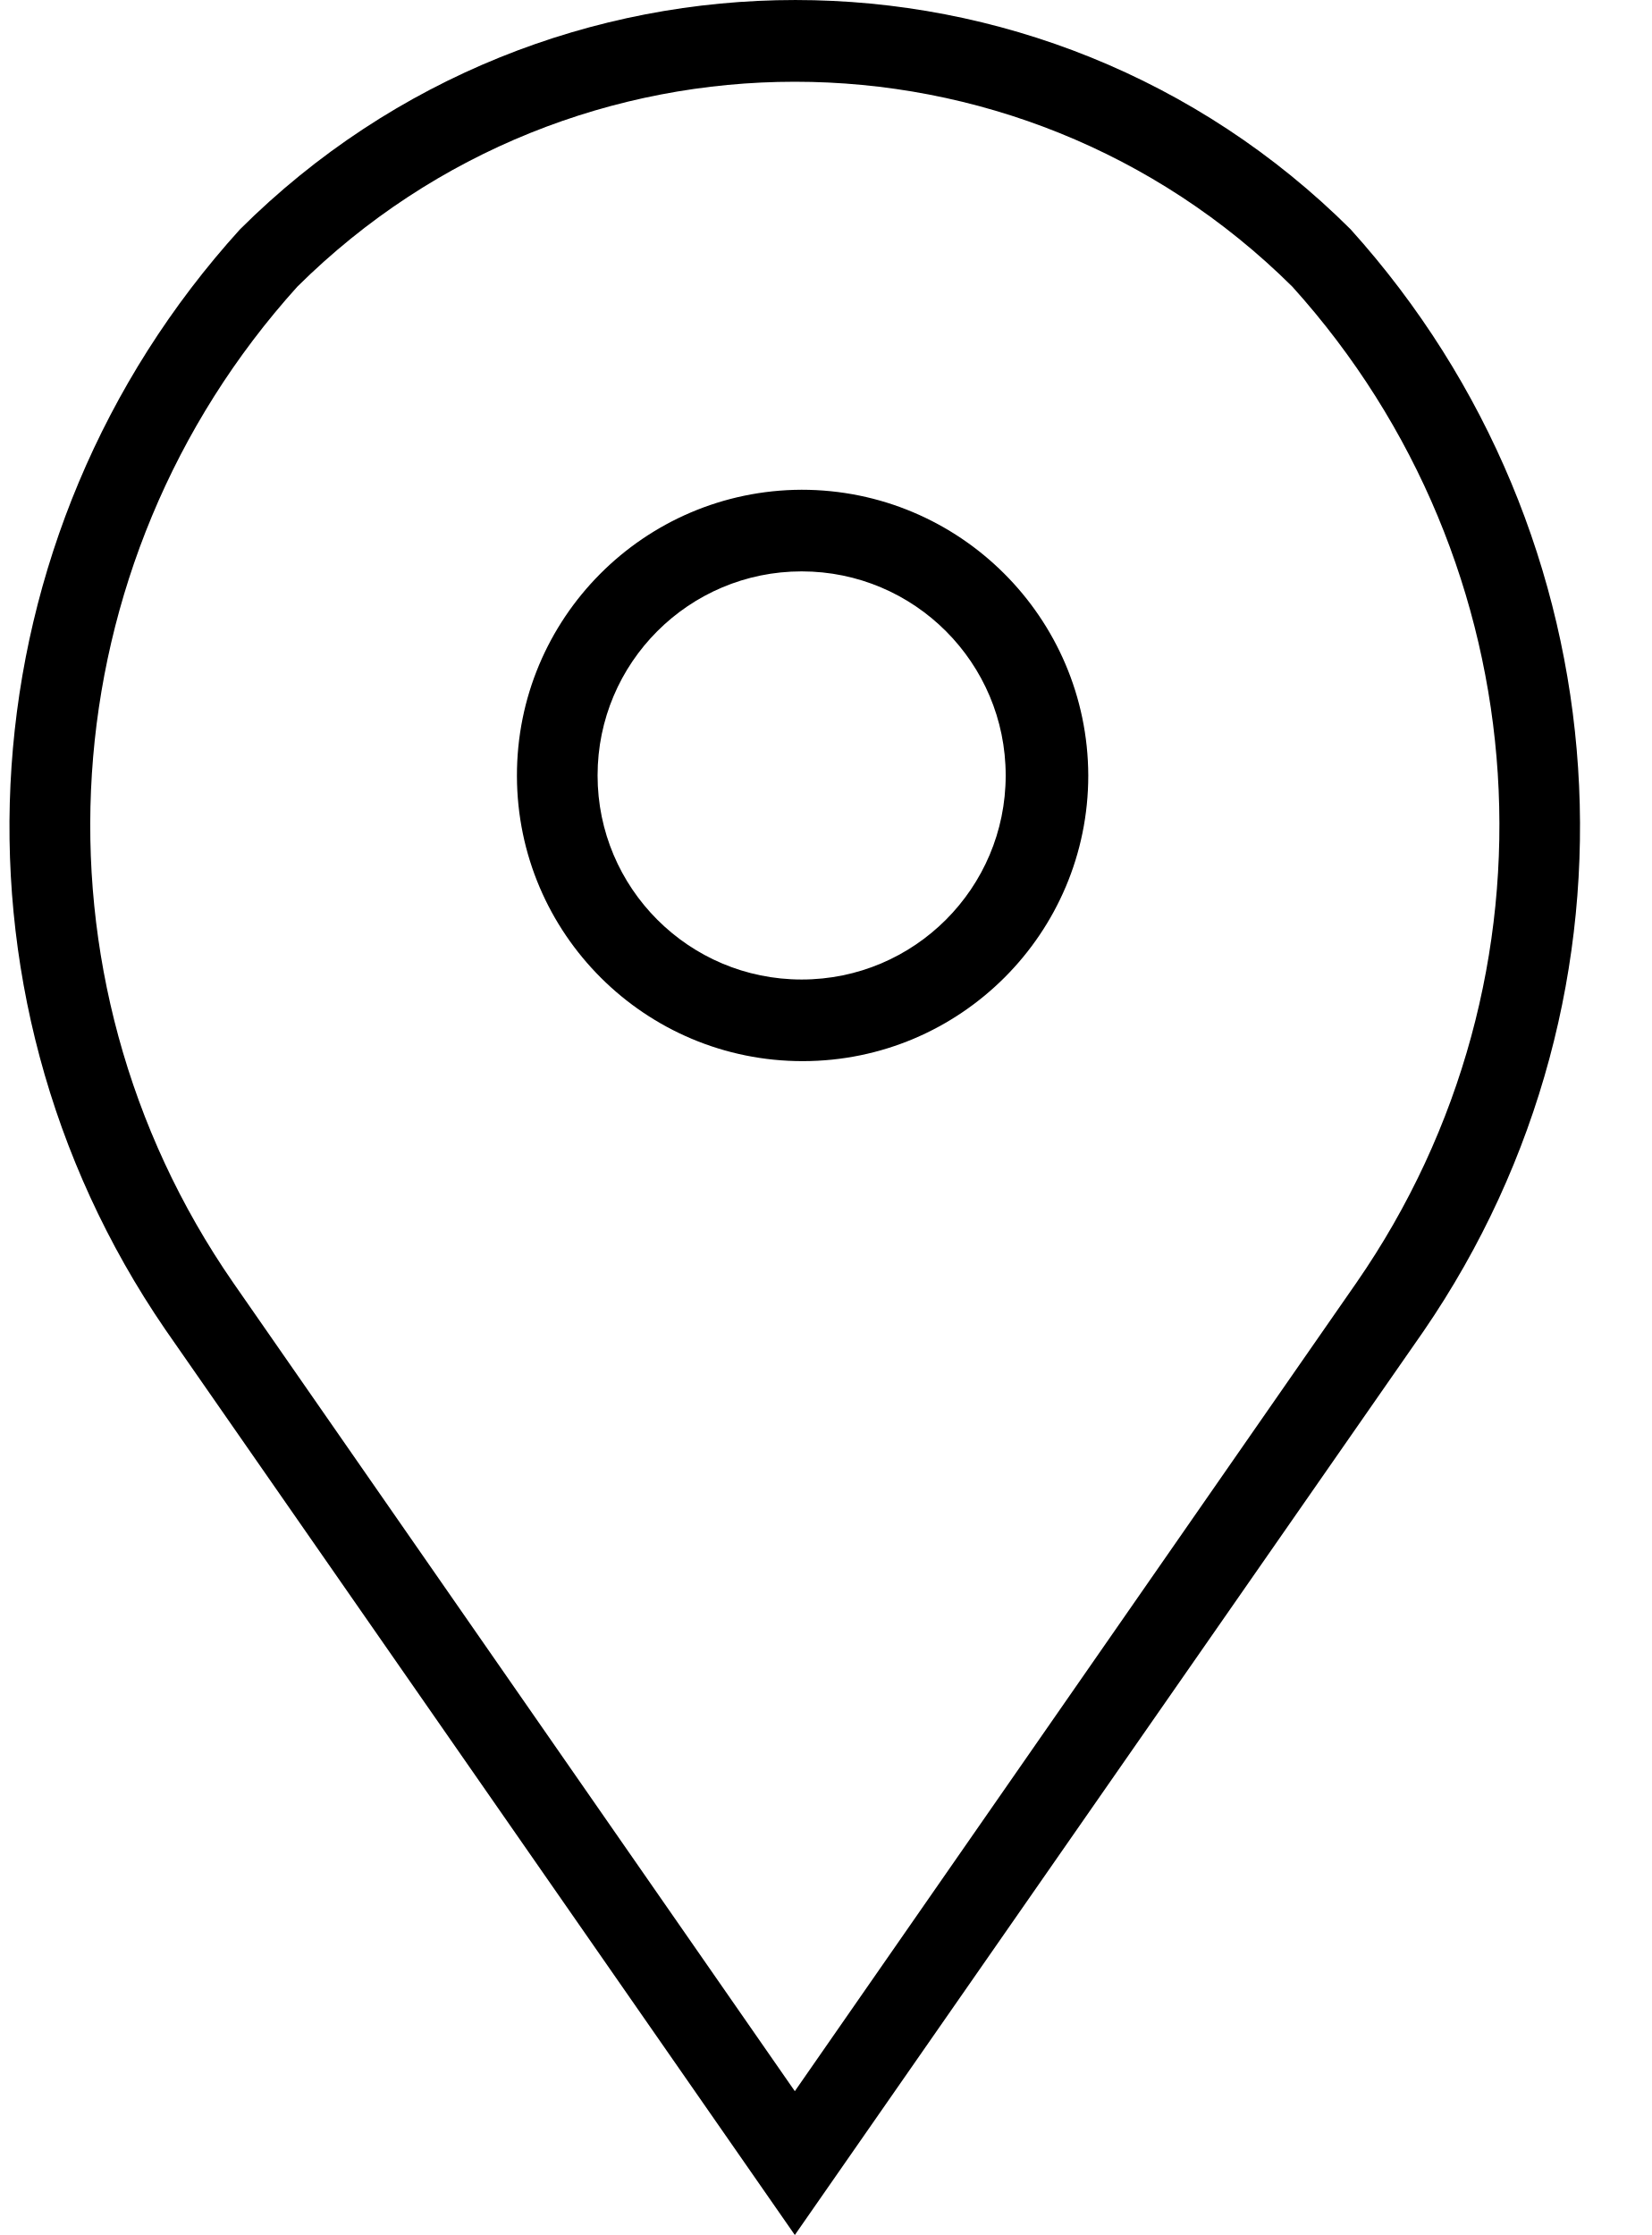
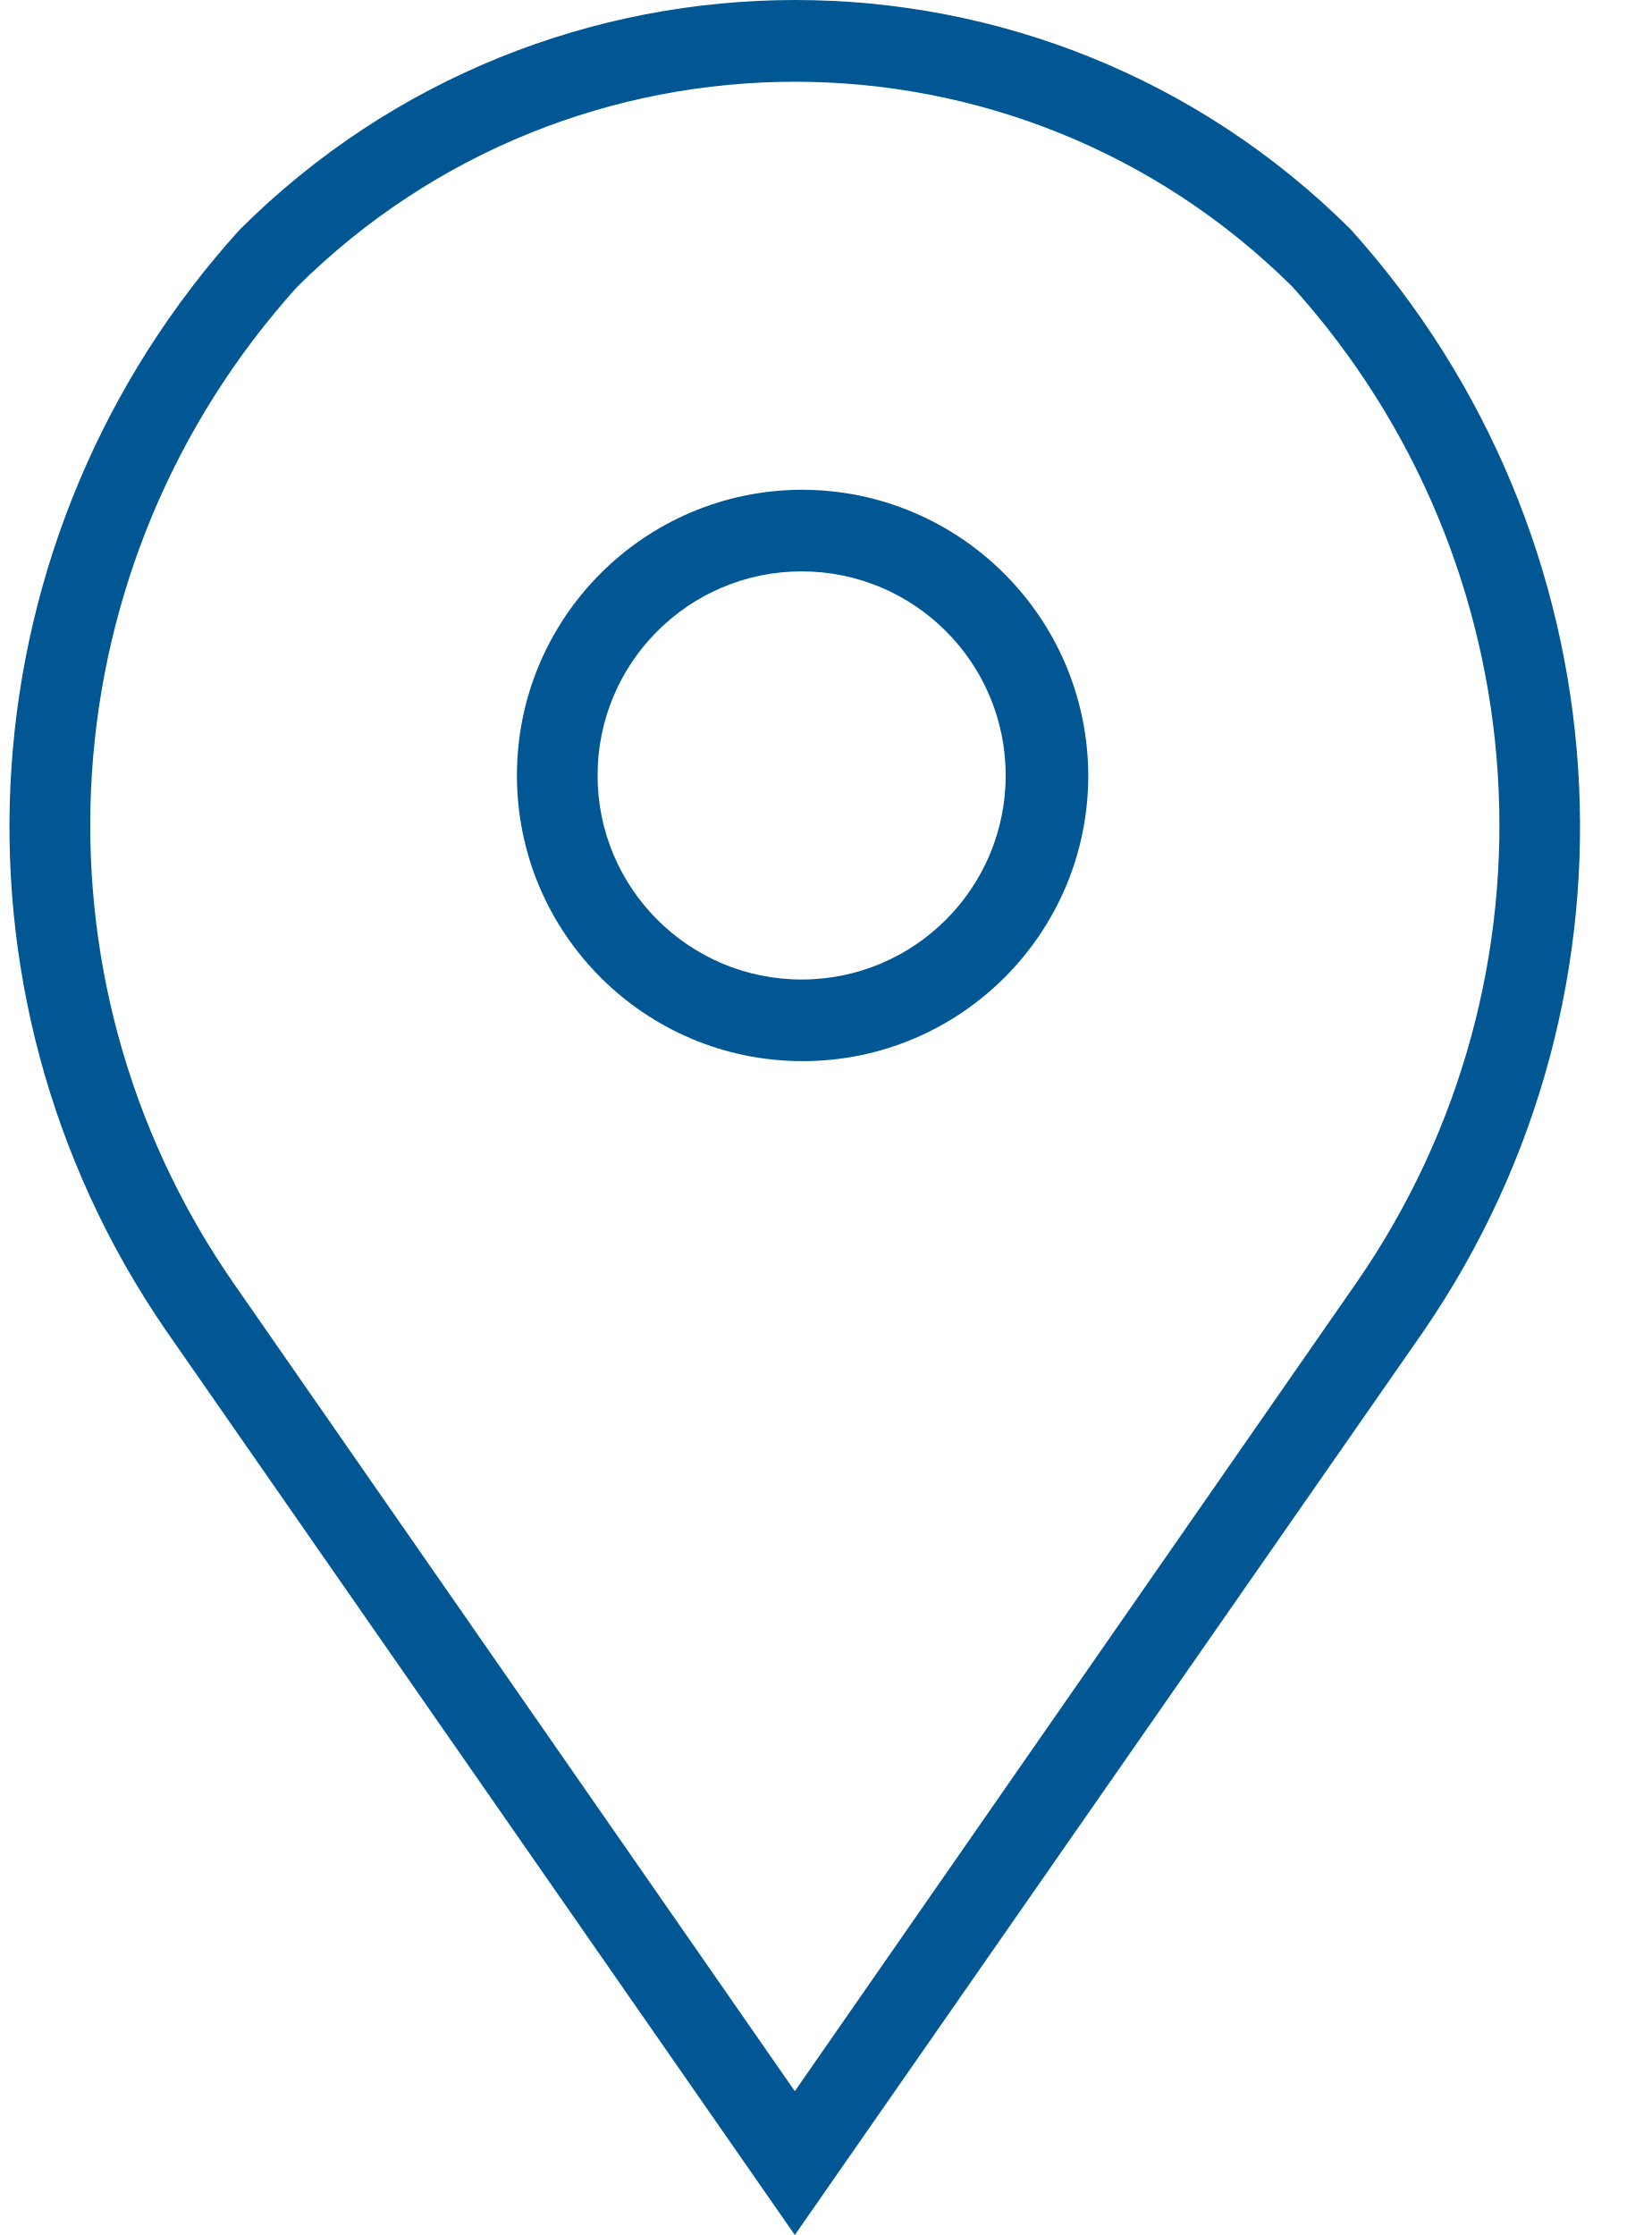
- <svg xmlns="http://www.w3.org/2000/svg" viewBox="0 0 17 23">
+ <svg xmlns="http://www.w3.org/2000/svg" viewBox="0 0 17 23" fill="#015794">
  <path d="M8.25 5.04a2.94 2.94 0 1 0 2.95 2.94 2.95 2.95 0 0 0-2.95-2.94zm0 5.04a2.1 2.1 0 1 1 2.1-2.1 2.1 2.1 0 0 1-2.1 2.1z" />
  <path d="M13.9 2.36a8.1 8.1 0 0 0-11.43 0 9.15 9.15 0 0 0-.77 11.32L8.18 23l6.47-9.3a9.18 9.18 0 0 0-.75-11.34zm.06 10.84l-5.78 8.32L2.4 13.2a8.27 8.27 0 0 1 .66-10.25 7.27 7.27 0 0 1 10.24 0 8.27 8.27 0 0 1 .66 10.25z" />
</svg>
